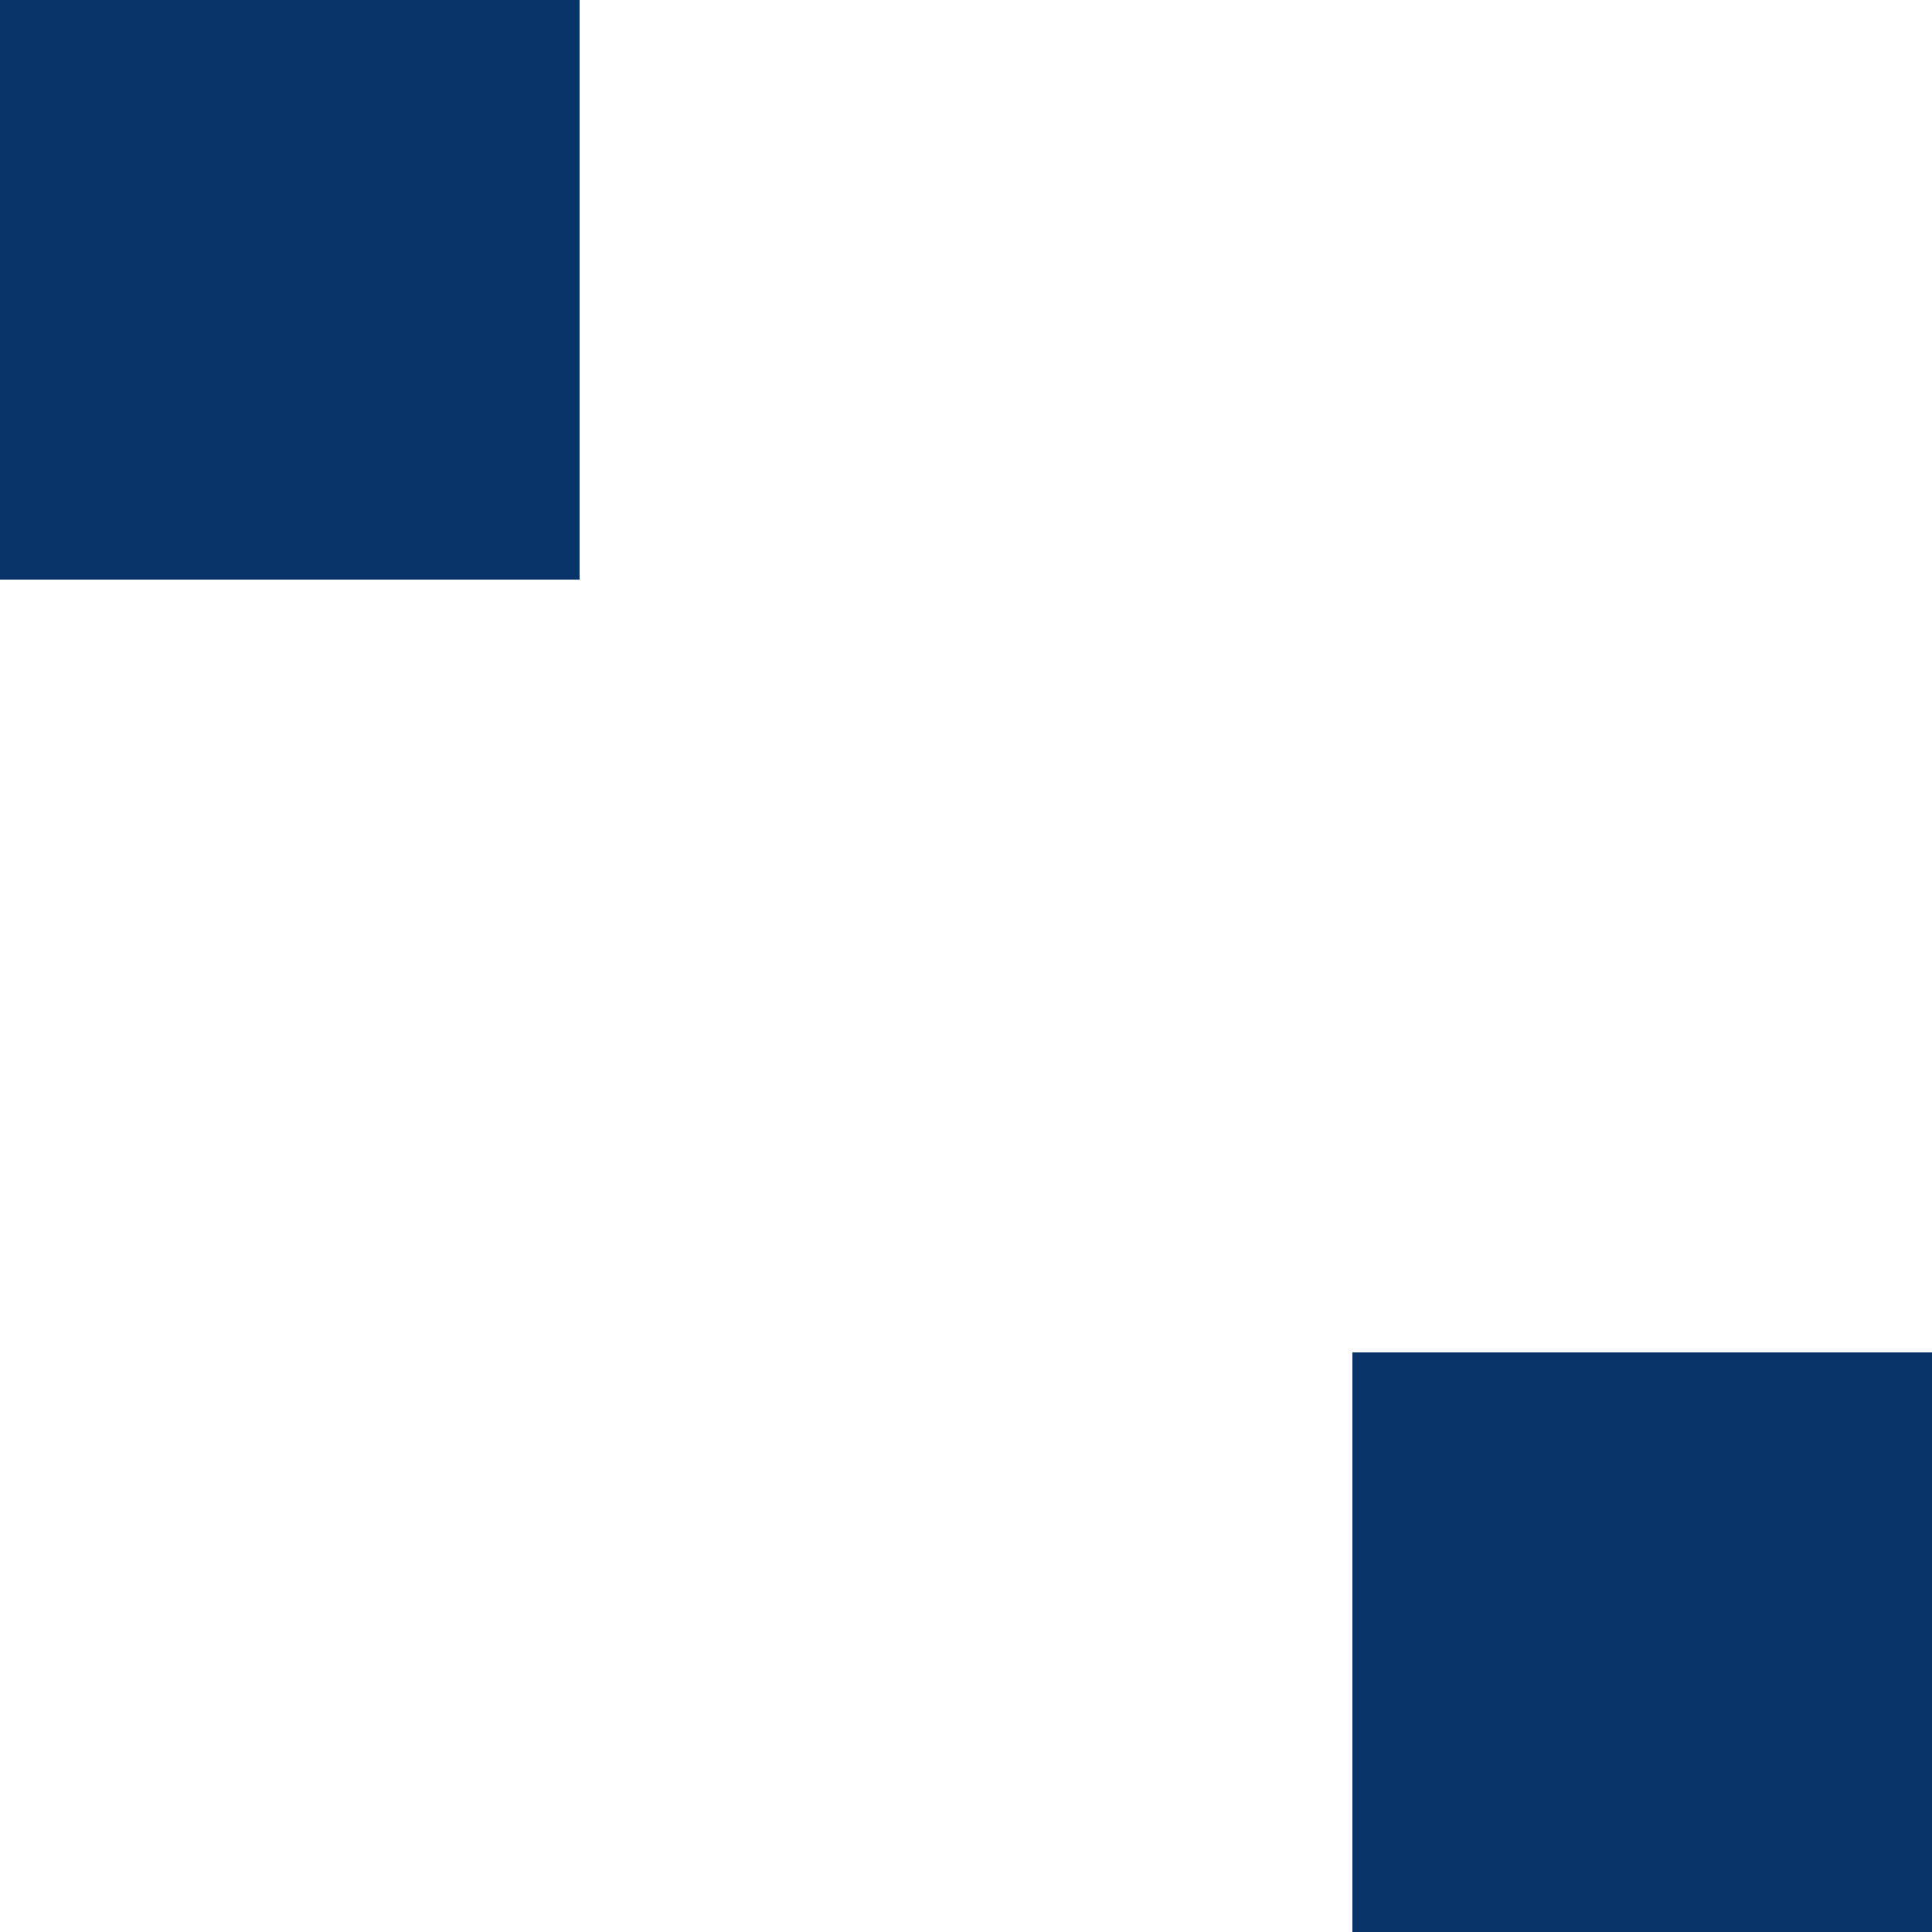
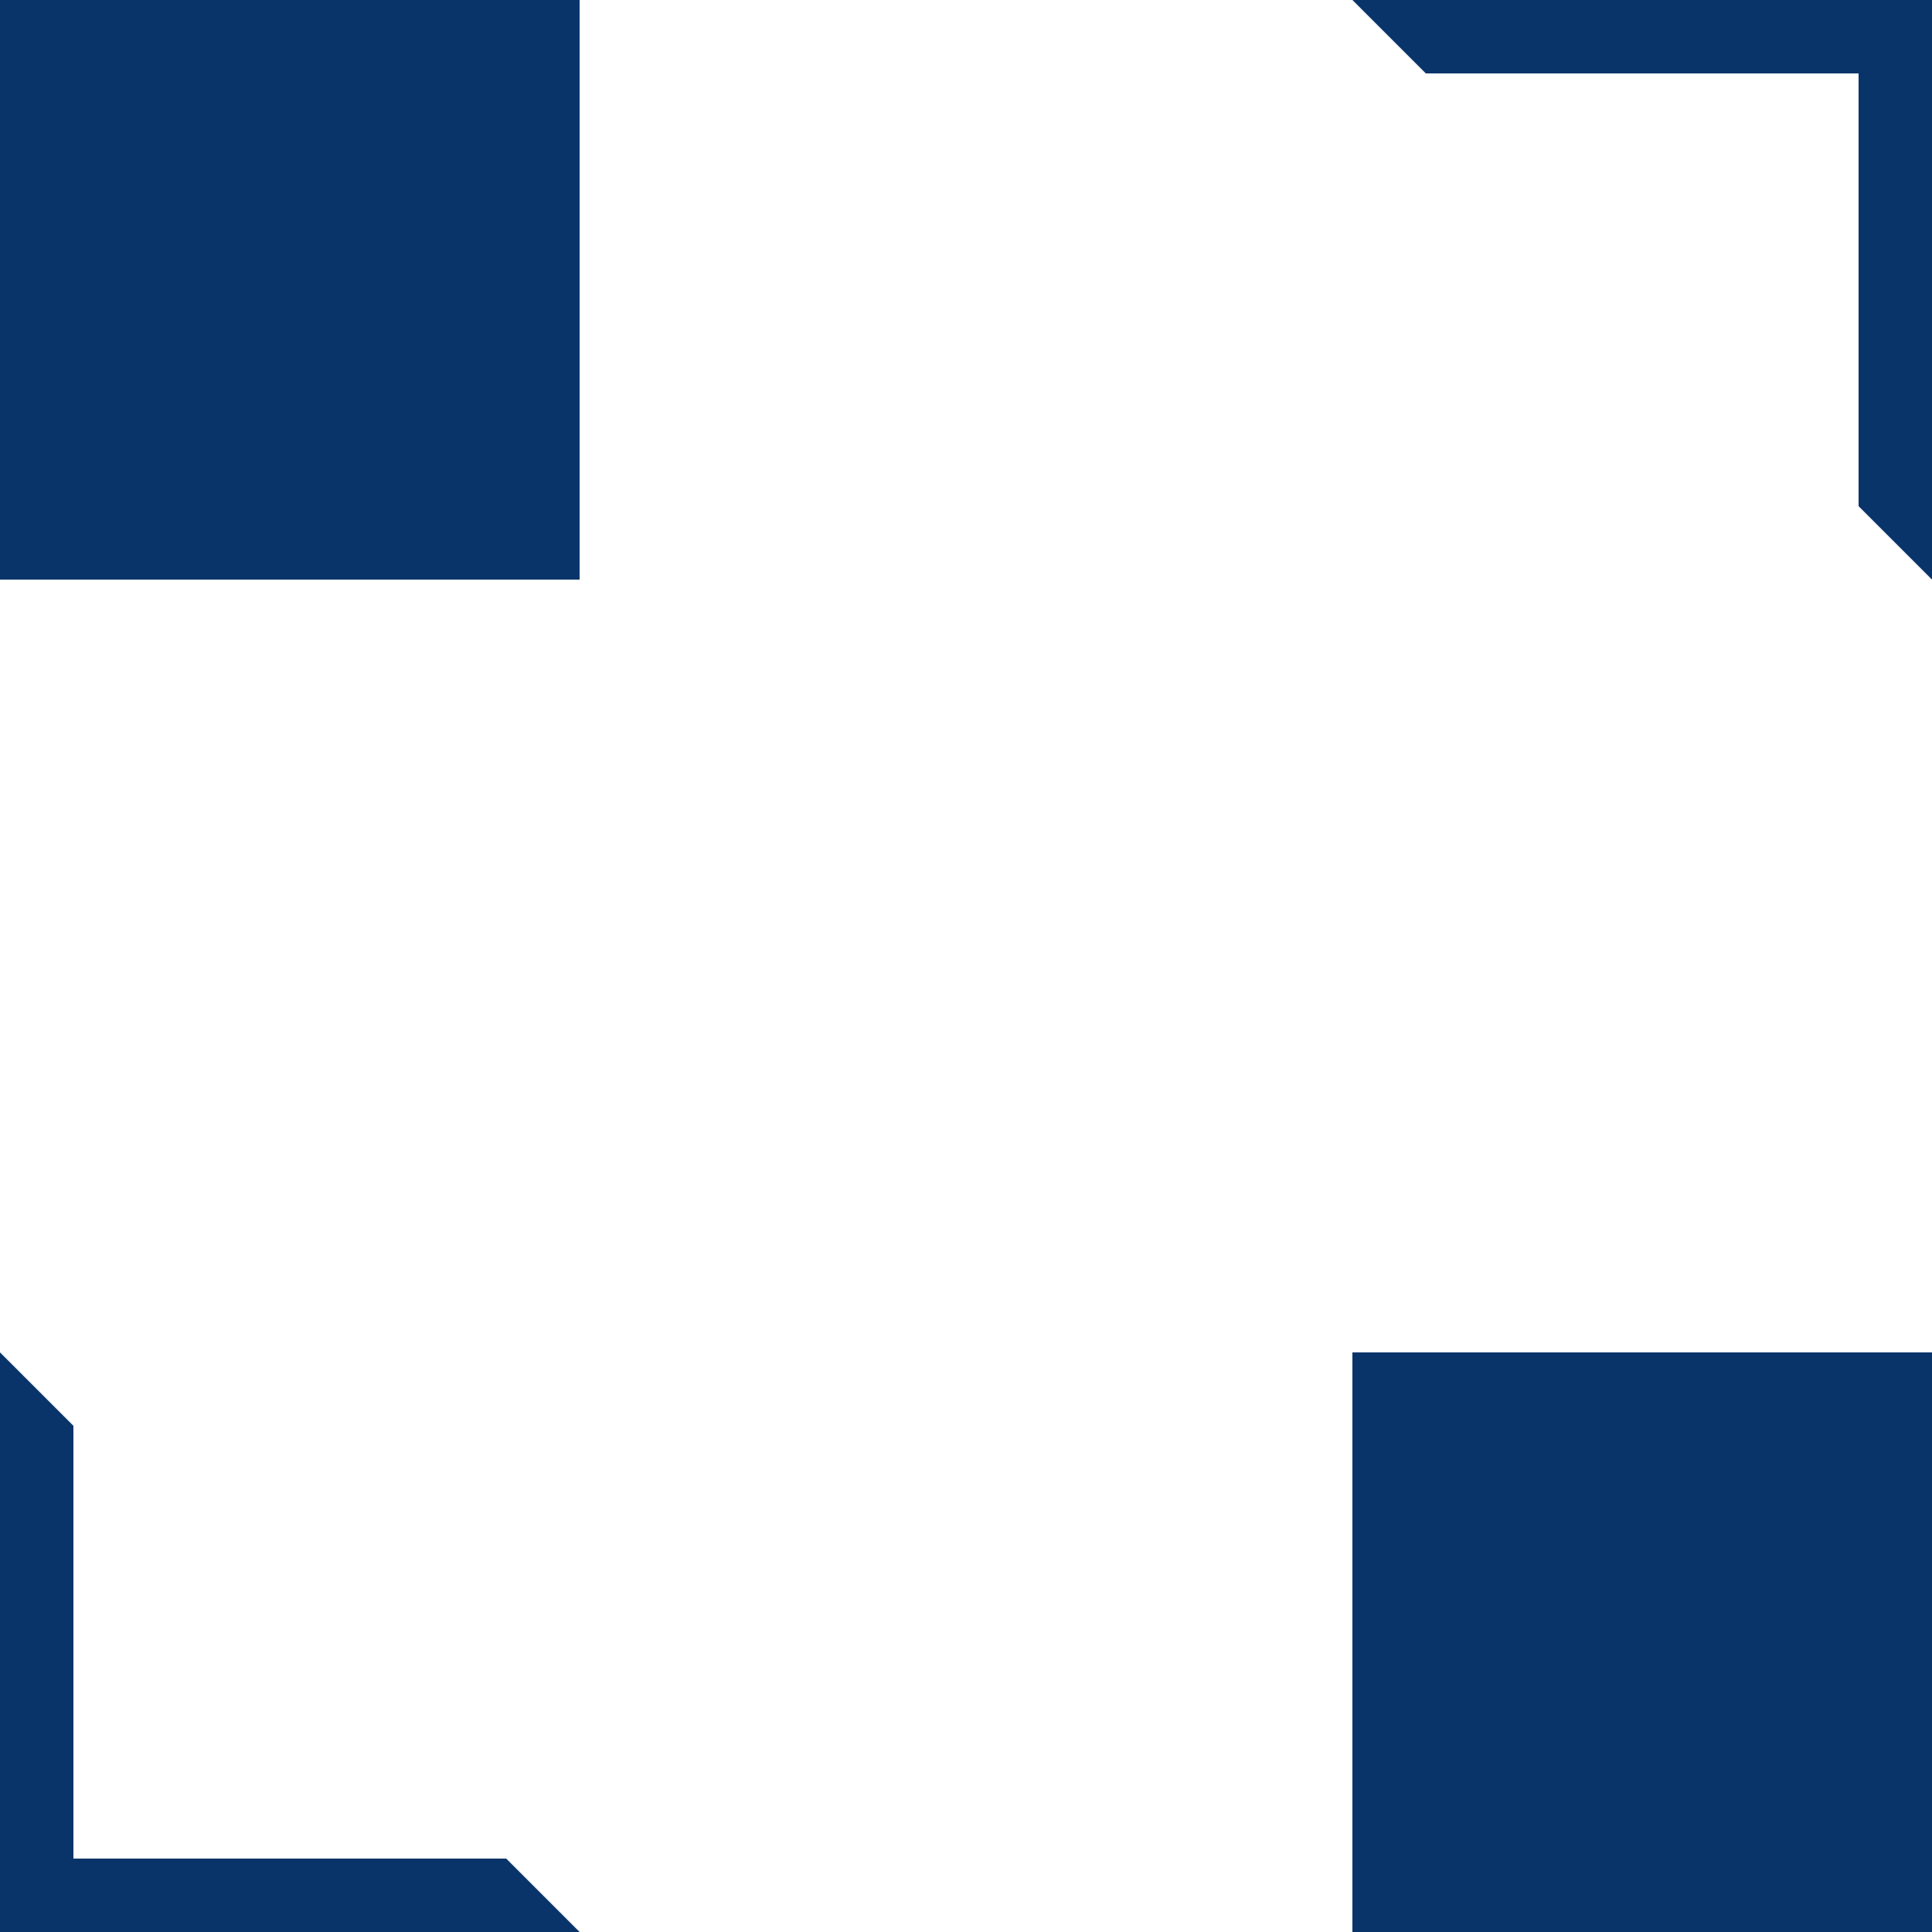
- <svg xmlns="http://www.w3.org/2000/svg" xmlns:xlink="http://www.w3.org/1999/xlink" width="1000" height="1000" viewBox="0 0 1000 1000">
+ <svg xmlns="http://www.w3.org/2000/svg" xmlns:xlink="http://www.w3.org/1999/xlink" width="100%" height="100%" viewBox="0 0 1000 1000" id="svg3464" version="1.1">
+   <defs id="defs3471" />
  <path id="a" fill="#09346a" fill-rule="evenodd" d="M0 0h300v300H0z" />
-   <use xlink:href="#a" transform="translate(700 700)" width="100%" height="100%" />
+   <use xlink:href="#a" transform="translate(700 700)" width="100%" height="100%" id="use3467" />
+   <path style="fill:#09346a;fill-opacity:1;fill-rule:evenodd;stroke:none;stroke-width:1px;stroke-linecap:butt;stroke-linejoin:miter;stroke-opacity:1" d="m 1000,0 -300,0 38,38 224,0 0,224 38,38 z" id="path3477" />
+   <use x="0" y="0" xlink:href="#path3477" id="use4279" transform="matrix(-1,0,0,-1,1000,1000)" width="100%" height="100%" />
</svg>
